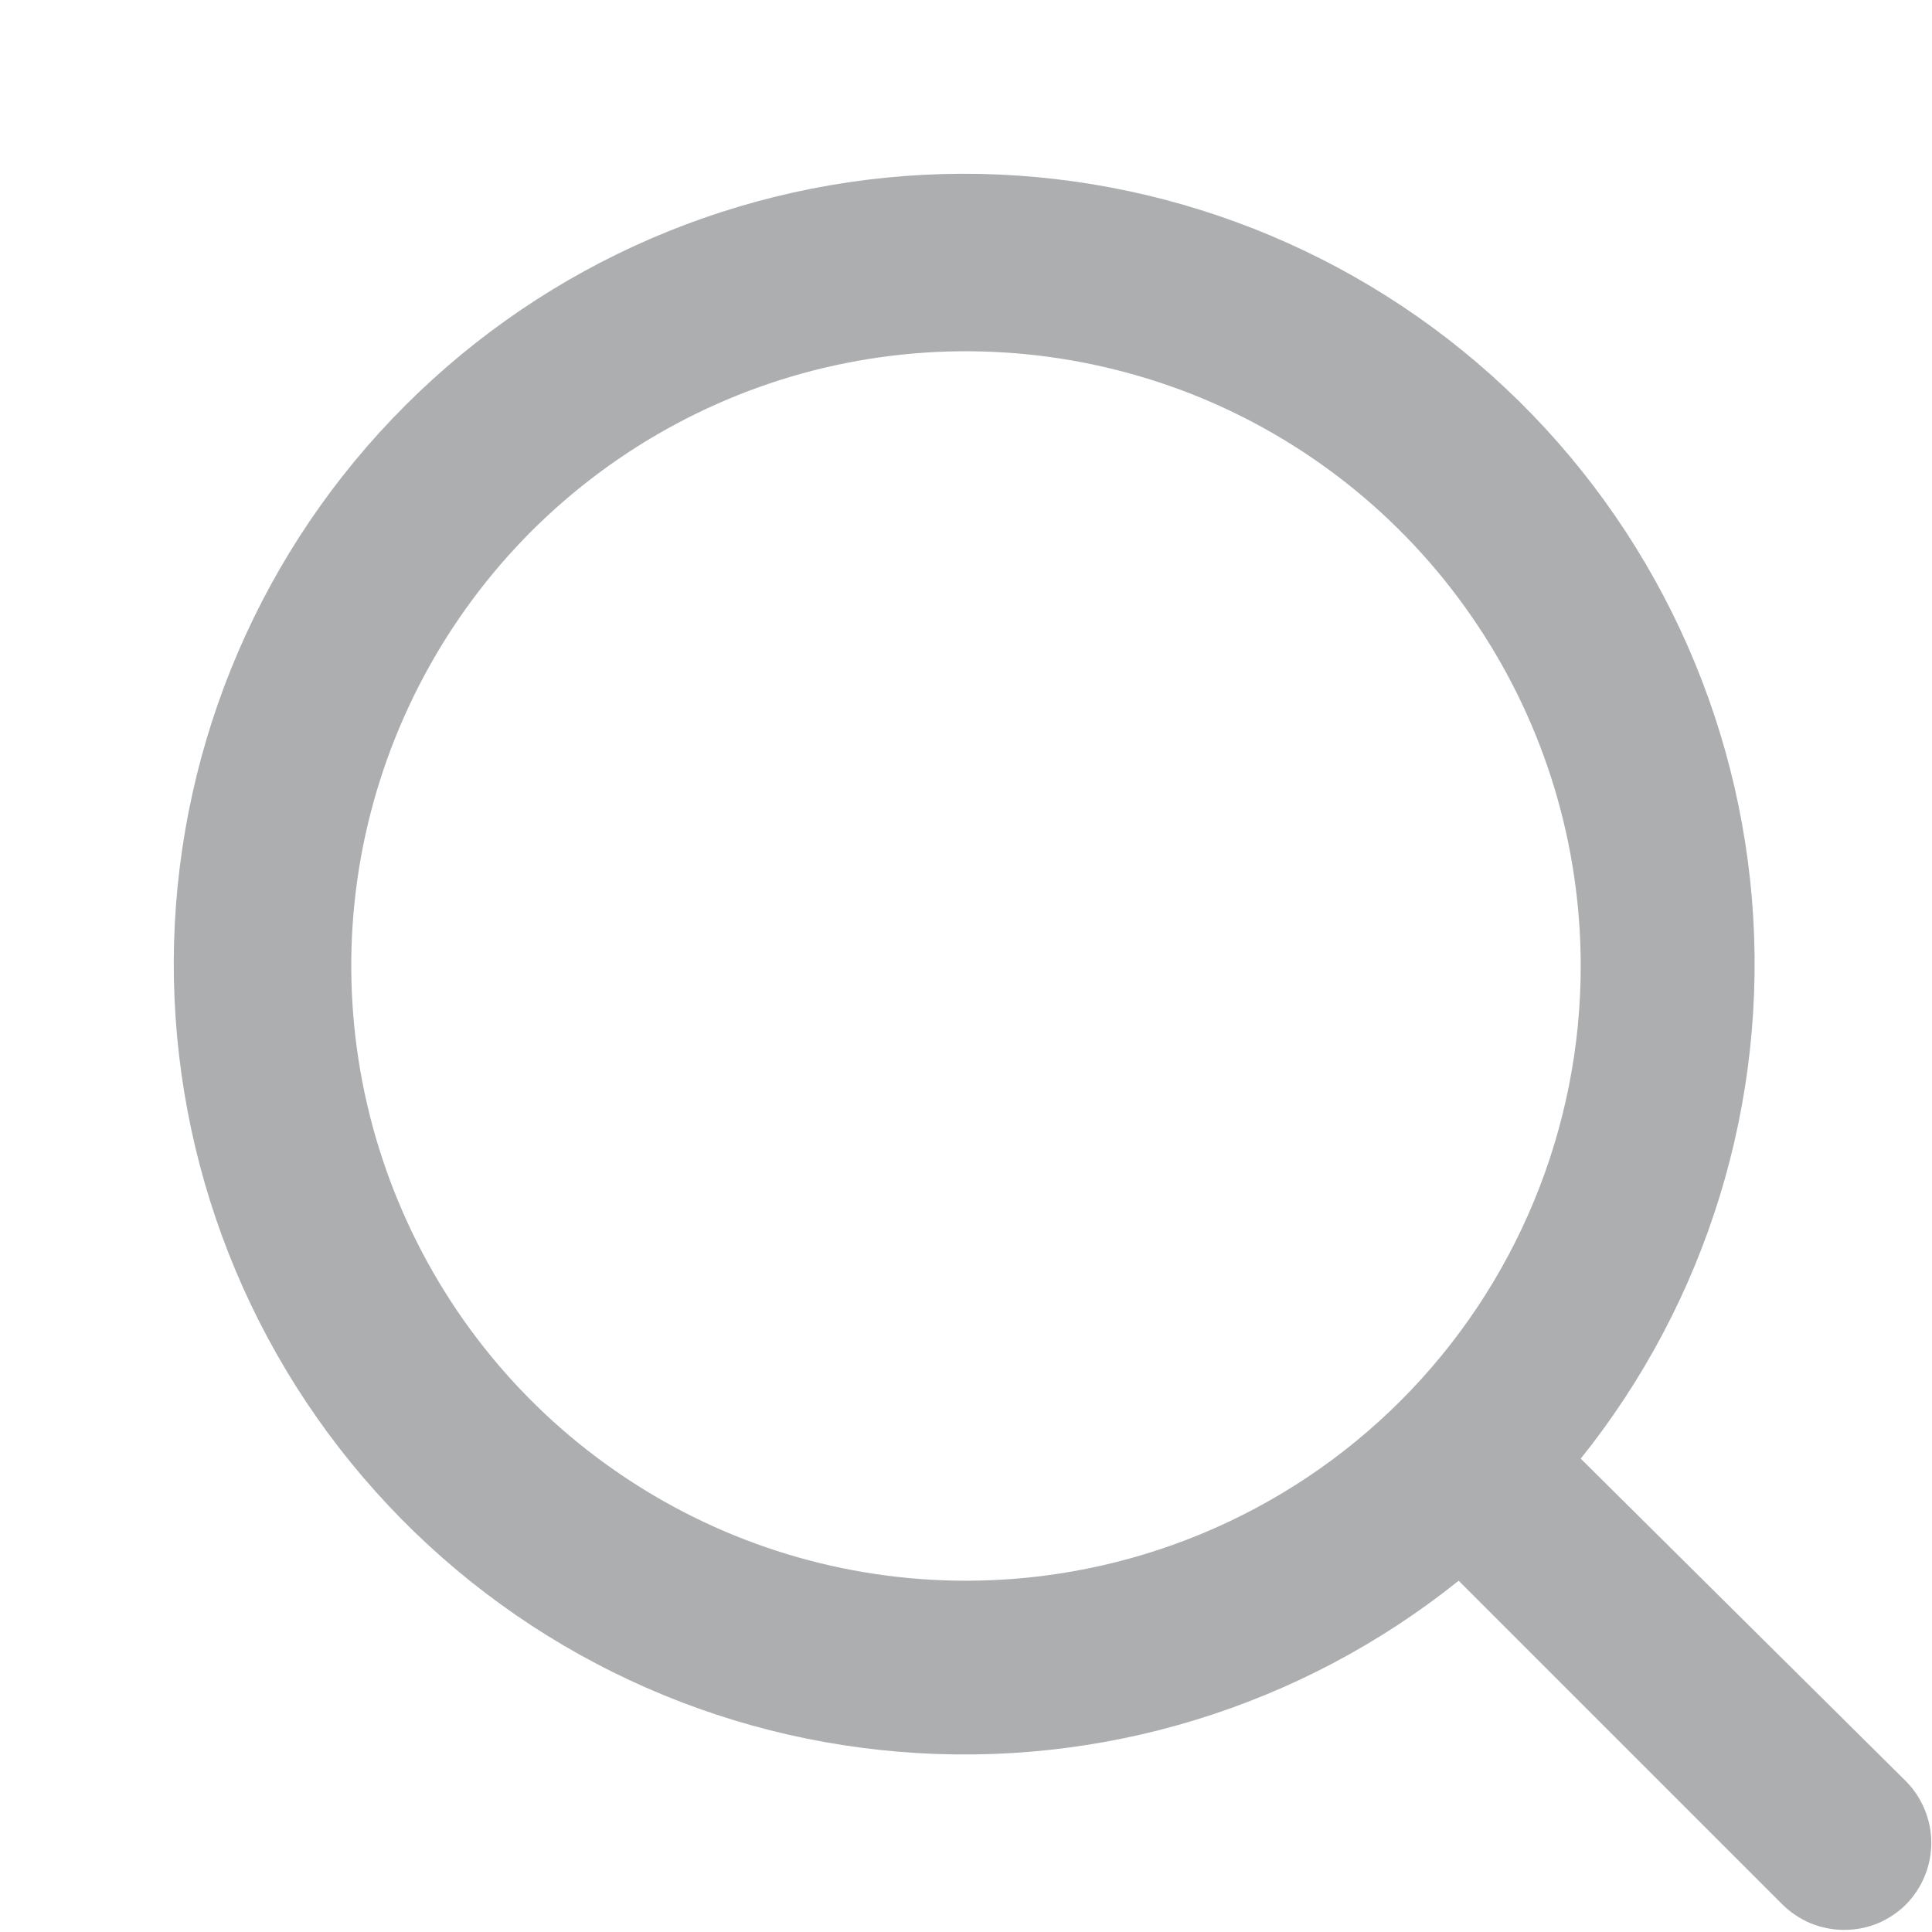
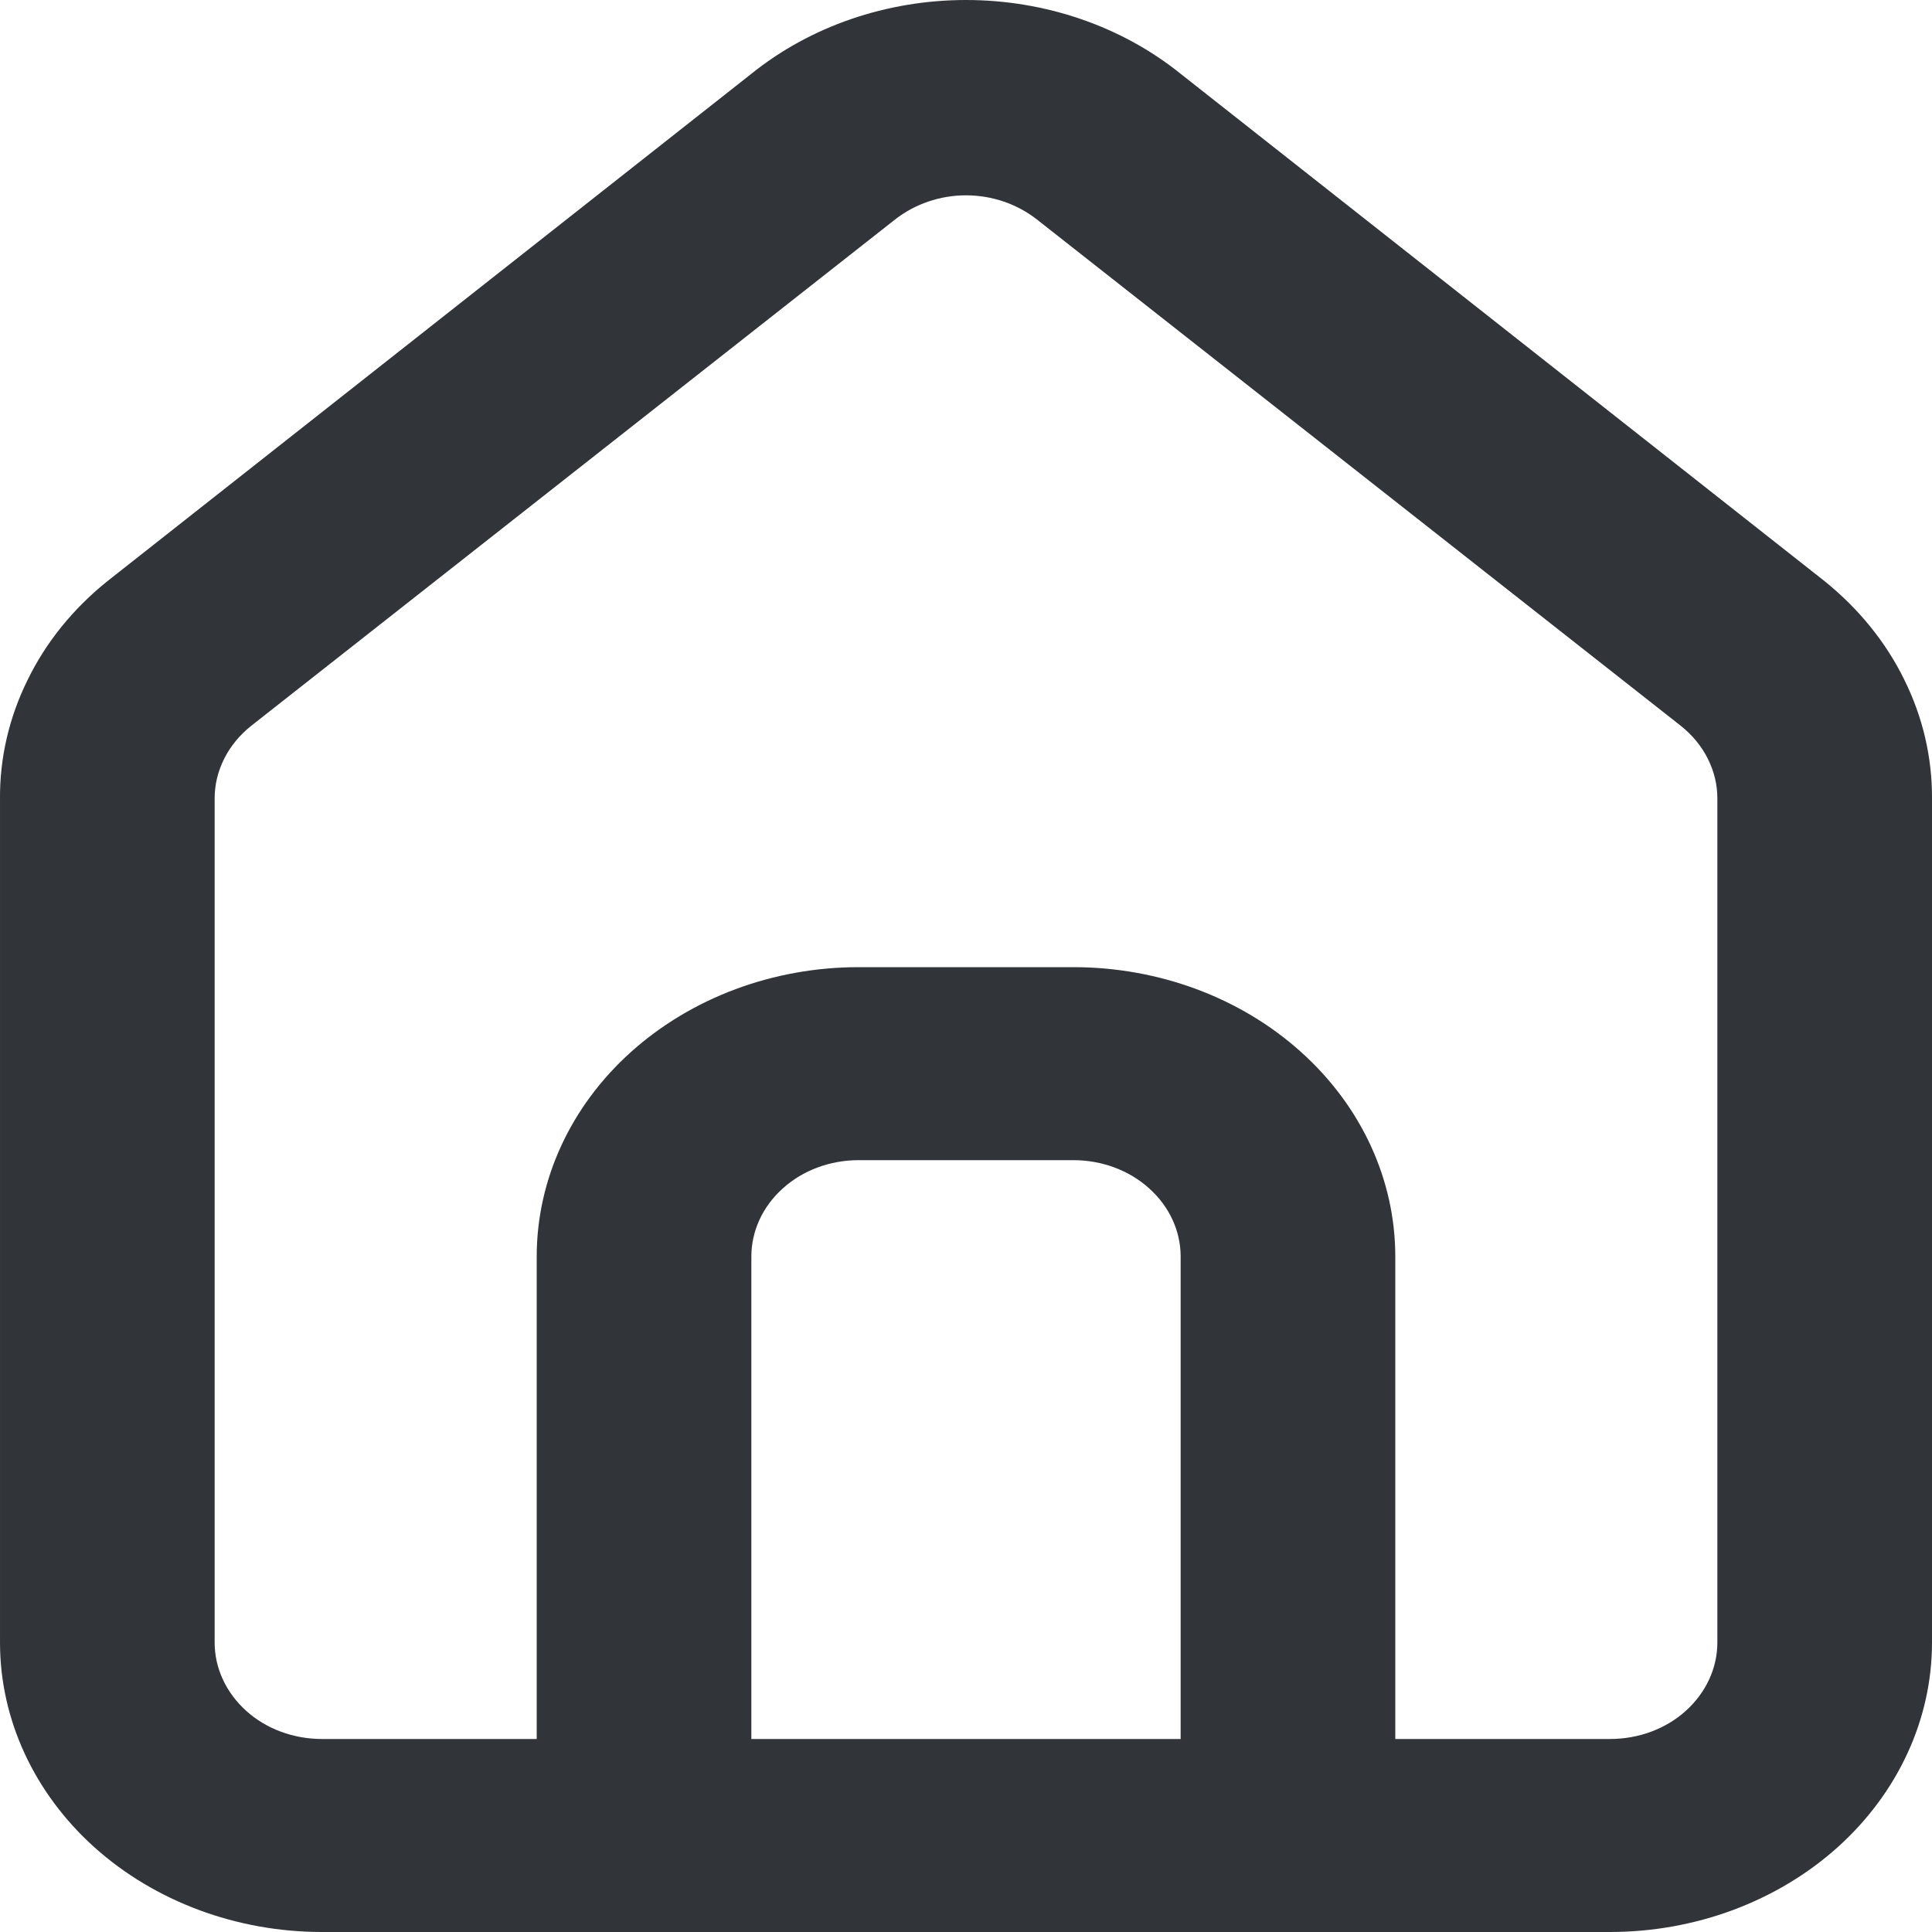
- <svg xmlns="http://www.w3.org/2000/svg" width="11" height="11" viewBox="0 0 11 11" fill="none">
-   <path d="M10.855 10.145L9 8.305C9.72 7.407 10.069 6.268 9.975 5.121C9.88 3.974 9.35 2.906 8.493 2.138C7.636 1.37 6.517 0.96 5.367 0.991C4.216 1.023 3.122 1.494 2.308 2.308C1.494 3.121 1.023 4.216 0.991 5.366C0.96 6.517 1.37 7.636 2.139 8.493C2.907 9.35 3.974 9.88 5.121 9.974C6.268 10.069 7.407 9.72 8.305 9L10.145 10.84C10.192 10.887 10.247 10.924 10.308 10.95C10.369 10.975 10.434 10.988 10.5 10.988C10.566 10.988 10.632 10.975 10.693 10.95C10.753 10.924 10.809 10.887 10.855 10.84C10.945 10.747 10.996 10.622 10.996 10.492C10.996 10.363 10.945 10.238 10.855 10.145V10.145ZM5.5 9C4.808 9 4.131 8.795 3.556 8.41C2.98 8.026 2.532 7.479 2.267 6.839C2.002 6.2 1.932 5.496 2.067 4.817C2.203 4.138 2.536 3.515 3.025 3.025C3.515 2.536 4.138 2.202 4.817 2.067C5.496 1.932 6.2 2.002 6.84 2.266C7.479 2.531 8.026 2.98 8.41 3.556C8.795 4.131 9 4.808 9 5.5C9 6.428 8.631 7.319 7.975 7.975C7.319 8.631 6.428 9 5.5 9V9Z" fill="#31353A" fill-opacity="0.4" />
+ <svg xmlns="http://www.w3.org/2000/svg" width="10" height="10" viewBox="0 0 10 10" fill="none">
+   <path d="M9.444 3.008L6.111 0.382C5.806 0.136 5.41 0 5 0C4.59 0 4.194 0.136 3.889 0.382L0.556 3.008C0.379 3.15 0.238 3.324 0.143 3.519C0.047 3.713 -0.002 3.924 5.2663e-05 4.137V8.502C5.2663e-05 8.899 0.176 9.28 0.488 9.561C0.801 9.842 1.225 10 1.667 10H8.333C8.775 10 9.199 9.842 9.512 9.561C9.824 9.28 10 8.899 10 8.502V4.132C10.001 3.92 9.952 3.71 9.856 3.517C9.761 3.323 9.62 3.15 9.444 3.008ZM6.111 9.001H3.889V6.504C3.889 6.372 3.947 6.245 4.052 6.151C4.156 6.057 4.297 6.005 4.444 6.005H5.556C5.703 6.005 5.844 6.057 5.948 6.151C6.053 6.245 6.111 6.372 6.111 6.504V9.001ZM8.889 8.502C8.889 8.634 8.83 8.761 8.726 8.855C8.622 8.949 8.481 9.001 8.333 9.001H7.222V6.504C7.222 6.107 7.047 5.726 6.734 5.445C6.422 5.164 5.998 5.006 5.556 5.006H4.444C4.002 5.006 3.579 5.164 3.266 5.445C2.953 5.726 2.778 6.107 2.778 6.504V9.001H1.667C1.519 9.001 1.378 8.949 1.274 8.855C1.17 8.761 1.111 8.634 1.111 8.502V4.132C1.111 4.061 1.128 3.991 1.161 3.926C1.193 3.862 1.241 3.804 1.3 3.757L4.633 1.136C4.735 1.056 4.865 1.011 5 1.011C5.135 1.011 5.265 1.056 5.367 1.136L8.7 3.757C8.759 3.804 8.807 3.862 8.839 3.926C8.872 3.991 8.889 4.061 8.889 4.132V8.502Z" fill="#31353A" />
</svg>
